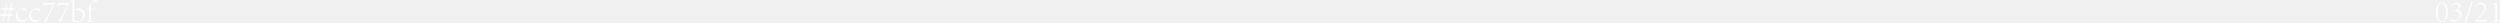
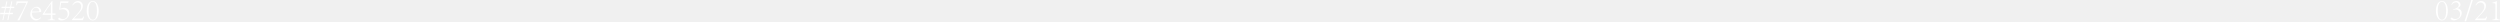
- <svg xmlns="http://www.w3.org/2000/svg" id="主页-四周_复制" viewBox="0 0 1845.96 16.91">
+ <svg xmlns="http://www.w3.org/2000/svg" id="主页-四周" viewBox="0 0 1845.96 15.77">
  <defs>
    <style>.cls-1{fill:#fff;}</style>
  </defs>
  <g id="下方">
-     <path class="cls-1" d="M1846.22,1047.78c0,3.24-1.22,7.18-4.37,7.18s-4.47-3.94-4.47-7.18,1.27-7.16,4.47-7.16S1846.22,1044.7,1846.22,1047.78Zm-4.37-6.62c-2.48,0-3.13,3.42-3.13,6.64s.65,6.65,3.15,6.65,3.06-3.49,3.06-6.65-.67-6.64-3.06-6.64Z" transform="translate(-38.75 -1038.72)" />
-     <path class="cls-1" d="M1849.65,1041.78a4,4,0,0,1,2.73-1.16,2.89,2.89,0,0,1,3.18,2.78c0,1-.86,1.74-2.34,2.51v0a3.65,3.65,0,0,1,3.24,3.55c0,3.75-4.22,5.46-5.86,5.46-1.37,0-2.36-.83-2.36-1.29a1.15,1.15,0,0,1,.76-.77.72.72,0,0,1,.39.14,3.15,3.15,0,0,0,2.48.88,3.25,3.25,0,0,0,3.29-3.59,3.09,3.09,0,0,0-3.22-3.41,4.61,4.61,0,0,0-1.69.37l-.16-.37c2.43-.81,4.17-1.73,4.17-3.29a2,2,0,0,0-2.22-2,3.3,3.3,0,0,0-2.88,1.87l-.37-.23Z" transform="translate(-38.75 -1038.72)" />
-     <path class="cls-1" d="M1858.54,1055.63l5-15.77h1.11l-5,15.77Z" transform="translate(-38.75 -1038.72)" />
-     <path class="cls-1" d="M1875.17,1052.18c-.25.72-.44,1.44-.72,2.53h-8.13v-.37c1.28-1.28,2.57-2.57,3.68-3.89s3.11-3.2,3.11-5.52c0-2.11-1.09-3.22-2.92-3.22a4,4,0,0,0-3.22,2.16l-.35-.28,1.25-1.74a4.11,4.11,0,0,1,2.9-1.23,3.48,3.48,0,0,1,3.59,3.55c0,2-1.09,3.5-2.94,5.49l-3.59,3.91h4.77c1.16,0,1.5-.11,2.11-1.53Z" transform="translate(-38.75 -1038.72)" />
-     <path class="cls-1" d="M1879,1054.38c2.15-.21,2.29-.46,2.29-2v-8.87c0-1-.09-1.16-1.18-1.28l-1-.11v-.35a9.28,9.28,0,0,0,3.31-1.14v11.75c0,1.55.17,1.8,2.32,2v.33H1879Z" transform="translate(-38.75 -1038.72)" />
-     <path class="cls-1" d="M49.22,1045.81H46.81l-.79,3.52h2.41l-.23,1H45.81l-.92,4.36h-.67l.92-4.36h-3l-.93,4.36h-.67l1-4.36H38.75l.25-1h2.69l.77-3.52H39.79l.19-1h2.66l.86-3.91h.67l-.86,3.91h3l.81-3.91h.7l-.81,3.91h2.36Zm-3.1,0h-3l-.74,3.52h3Z" transform="translate(-38.75 -1038.72)" />
-     <path class="cls-1" d="M59,1052.62a5.53,5.53,0,0,1-4,2.34,4.5,4.5,0,0,1-4.61-4.47c0-4.31,4.1-5.67,5.75-5.67.62,0,2.47.39,2.47,1.13a1,1,0,0,1-.78.81c-.1,0-.19-.07-.33-.18a4,4,0,0,0-2.75-.84c-1.39,0-3.11,1.09-3.11,3.78,0,3.31,2.39,4.35,3.89,4.35a3.85,3.85,0,0,0,3.15-1.57Z" transform="translate(-38.75 -1038.72)" />
-     <path class="cls-1" d="M68.88,1052.62a5.53,5.53,0,0,1-4,2.34,4.5,4.5,0,0,1-4.61-4.47c0-4.31,4.1-5.67,5.74-5.67.63,0,2.48.39,2.48,1.13a1,1,0,0,1-.79.81c-.09,0-.18-.07-.32-.18a4,4,0,0,0-2.76-.84c-1.39,0-3.1,1.09-3.1,3.78,0,3.31,2.39,4.35,3.89,4.35a3.86,3.86,0,0,0,3.15-1.57Z" transform="translate(-38.75 -1038.72)" />
-     <path class="cls-1" d="M70.47,1043.75c.14-.93.24-1.92.33-2.87H79l.16.28c-2.25,4.44-4.24,9.08-6.25,13.62l-1.39.18-.17-.21A92.47,92.47,0,0,0,78,1042H73.09c-1.57,0-1.69.17-2.25,1.74Z" transform="translate(-38.75 -1038.72)" />
-     <path class="cls-1" d="M81.17,1043.75c.14-.93.23-1.92.33-2.87h8.2l.16.28c-2.25,4.44-4.24,9.08-6.26,13.62l-1.39.18-.16-.21A92.39,92.39,0,0,0,88.72,1042H83.79c-1.58,0-1.69.17-2.25,1.74Z" transform="translate(-38.75 -1038.72)" />
-     <path class="cls-1" d="M96.29,1044.86a2.7,2.7,0,0,1,.61,0,4.47,4.47,0,0,1,4.49,4.63,5.62,5.62,0,0,1-5.81,5.51,7.5,7.5,0,0,1-3.27-.65v-12.64c0-1.49-.09-1.65-1.67-1.9v-.26a9,9,0,0,0,2.78-.79v7.19Zm-2.87,7a2.74,2.74,0,0,0,.14,1,3,3,0,0,0,2.85,1.53c2.22,0,3.64-1.76,3.64-4.33a3.9,3.9,0,0,0-3.94-4.17,5.81,5.81,0,0,0-2.69.58Z" transform="translate(-38.75 -1038.72)" />
-     <path class="cls-1" d="M103,1054.38c1.41-.09,1.62-.37,1.62-1.83v-6.74h-1.67l-.09-.25.62-.49h1.14a10.2,10.2,0,0,1,.18-2.48,6.35,6.35,0,0,1,1.74-2.64,5.1,5.1,0,0,1,2.48-1.23c.81,0,1.9.75,1.9,1.21s-.53.69-.7.69a.36.36,0,0,1-.28-.16,2.91,2.91,0,0,0-2-.67,1.83,1.83,0,0,0-1.37.58,7.08,7.08,0,0,0-.81,3.64l0,1.06h2.82a.78.78,0,0,1,.07.33.42.42,0,0,1-.25.41h-2.64v6.74c0,1.44.18,1.74,2.13,1.88v.28H103Z" transform="translate(-38.75 -1038.72)" />
+     <path class="cls-1" d="M1846.22,1047.78c0,3.24-1.22,7.18-4.37,7.18s-4.47-3.94-4.47-7.18,1.27-7.16,4.47-7.16S1846.22,1044.7,1846.22,1047.78Zm-4.37-6.62c-2.48,0-3.13,3.42-3.13,6.64s.65,6.65,3.15,6.65,3.06-3.49,3.06-6.65-.67-6.64-3.06-6.64Z" transform="translate(-38.75 -1039.86)" />
+     <path class="cls-1" d="M1849.65,1041.78a4,4,0,0,1,2.73-1.16,2.89,2.89,0,0,1,3.18,2.78c0,1-.86,1.74-2.34,2.51v0a3.65,3.65,0,0,1,3.24,3.55c0,3.75-4.22,5.46-5.86,5.46-1.37,0-2.36-.83-2.36-1.29a1.15,1.15,0,0,1,.76-.77.72.72,0,0,1,.39.14,3.15,3.15,0,0,0,2.48.88,3.25,3.25,0,0,0,3.29-3.59,3.09,3.09,0,0,0-3.22-3.41,4.61,4.61,0,0,0-1.69.37l-.16-.37c2.43-.81,4.17-1.73,4.17-3.29a2,2,0,0,0-2.22-2,3.3,3.3,0,0,0-2.88,1.87l-.37-.23Z" transform="translate(-38.75 -1039.86)" />
+     <path class="cls-1" d="M1858.54,1055.63l5-15.77h1.11l-5,15.77Z" transform="translate(-38.75 -1039.86)" />
+     <path class="cls-1" d="M1875.17,1052.18c-.25.72-.44,1.44-.72,2.53h-8.13v-.37c1.28-1.28,2.57-2.57,3.68-3.89s3.11-3.2,3.11-5.52c0-2.11-1.09-3.22-2.92-3.22a4,4,0,0,0-3.22,2.16l-.35-.28,1.25-1.74a4.11,4.11,0,0,1,2.9-1.23,3.48,3.48,0,0,1,3.59,3.55c0,2-1.09,3.5-2.94,5.49l-3.59,3.91h4.77c1.16,0,1.5-.11,2.11-1.53Z" transform="translate(-38.75 -1039.86)" />
+     <path class="cls-1" d="M1879,1054.38c2.15-.21,2.29-.46,2.29-2v-8.87c0-1-.09-1.16-1.18-1.28l-1-.11v-.35a9.28,9.28,0,0,0,3.31-1.14v11.75c0,1.55.17,1.8,2.32,2v.33H1879Z" transform="translate(-38.75 -1039.86)" />
+     <path class="cls-1" d="M49.22,1045.81H46.81l-.79,3.52h2.41l-.23,1H45.81l-.92,4.36h-.67l.92-4.36h-3l-.93,4.36h-.67l1-4.36H38.75l.25-1h2.69l.77-3.52H39.79l.19-1h2.66l.86-3.91h.67l-.86,3.91h3l.81-3.91h.7l-.81,3.91h2.36Zm-3.1,0h-3l-.74,3.52h3Z" transform="translate(-38.75 -1039.86)" />
+     <path class="cls-1" d="M50.7,1043.75c.14-.93.23-1.92.32-2.87h8.2l.16.28c-2.24,4.44-4.23,9.08-6.25,13.62l-1.39.18-.16-.21A93.5,93.5,0,0,0,58.25,1042H53.32c-1.58,0-1.69.17-2.25,1.74Z" transform="translate(-38.75 -1039.86)" />
+     <path class="cls-1" d="M69,1053a5.46,5.46,0,0,1-3.47,2,4.41,4.41,0,0,1-4.43-4.63c0-3.41,2.78-5.51,4.66-5.51a3.39,3.39,0,0,1,3.43,3.26c0,.47,0,.54-.4.6s-3.33.33-6.53.42c0,3.52,2.09,4.77,3.68,4.77a3.75,3.75,0,0,0,2.81-1.27Zm-6.6-4.59,4.79-.07c.58,0,.58-.23.58-.37a2.46,2.46,0,0,0-2.64-2.46C63.94,1045.46,62.72,1046.48,62.37,1048.36Z" transform="translate(-38.75 -1039.86)" />
+     <path class="cls-1" d="M77.45,1040.62v9.18h2.29v1H77.45v1.55c0,1.62.07,1.92,2,2.08v.33H74v-.33c2.13-.16,2.27-.39,2.27-2.06v-1.57h-6v-.49c2.13-3.13,4.36-6.39,6.79-9.64Zm-1.16,9.18v-7.09h-.05a68.33,68.33,0,0,0-4.79,7.09Z" transform="translate(-38.75 -1039.86)" />
+     <path class="cls-1" d="M83.3,1040.88h6l.11.11-.46,1H83.86l-.67,4.36a10.28,10.28,0,0,1,2.62-.74,3.91,3.91,0,0,1,4.14,4c0,3.38-3.52,5.37-5.81,5.35-1.3,0-2.46-.63-2.46-1.21a1.06,1.06,0,0,1,.81-.85.41.41,0,0,1,.23.07,3.51,3.51,0,0,0,6-2.5c0-2.3-1.11-3.76-3.82-3.76a7.1,7.1,0,0,0-2.39.37Z" transform="translate(-38.75 -1039.86)" />
+     <path class="cls-1" d="M100.74,1052.18c-.25.72-.44,1.44-.72,2.53H91.89v-.37c1.28-1.28,2.57-2.57,3.69-3.89s3.1-3.2,3.1-5.52c0-2.11-1.09-3.22-2.92-3.22a4,4,0,0,0-3.22,2.16l-.35-.28,1.26-1.74a4.07,4.07,0,0,1,2.89-1.23,3.48,3.48,0,0,1,3.59,3.55c0,2-1.09,3.5-2.94,5.49l-3.59,3.91h4.77c1.16,0,1.51-.11,2.11-1.53Z" transform="translate(-38.75 -1039.86)" />
+     <path class="cls-1" d="M111.63,1047.78c0,3.24-1.23,7.18-4.38,7.18s-4.47-3.94-4.47-7.18,1.27-7.16,4.47-7.16S111.63,1044.7,111.63,1047.78Zm-4.38-6.62c-2.48,0-3.13,3.42-3.13,6.64s.65,6.65,3.15,6.65,3.06-3.49,3.06-6.65-.67-6.64-3.06-6.64Z" transform="translate(-38.75 -1039.86)" />
  </g>
</svg>
